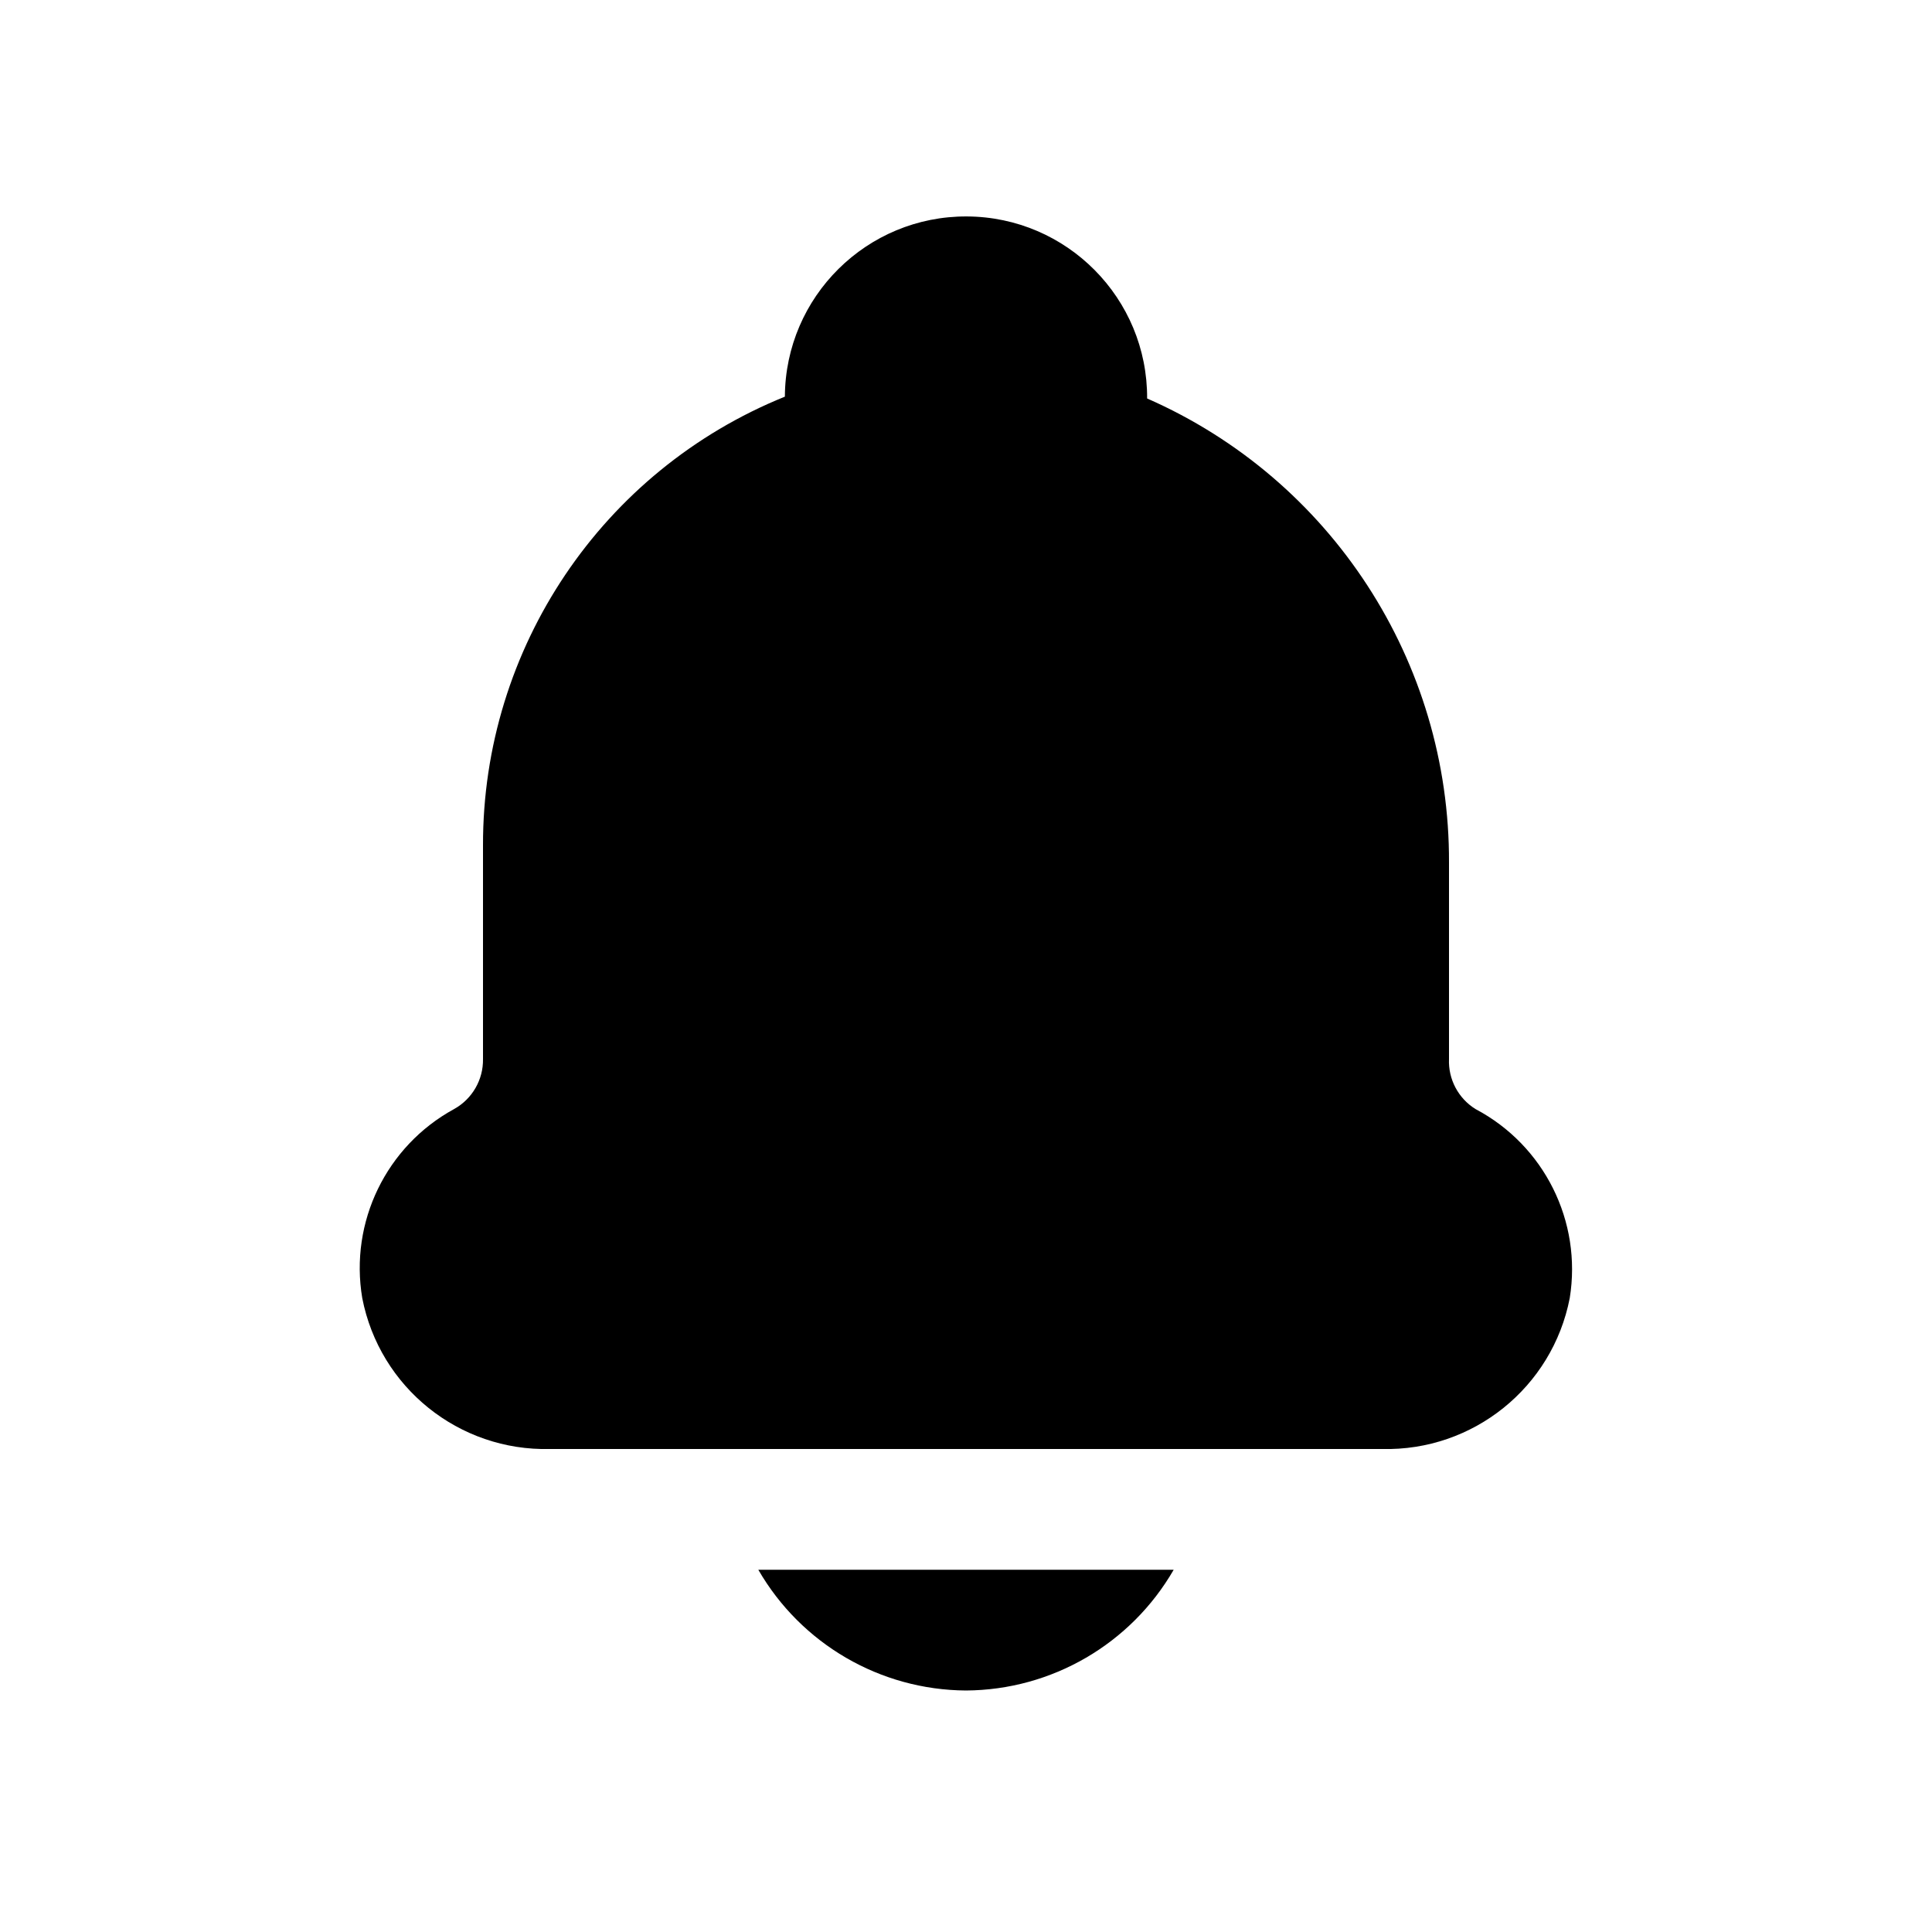
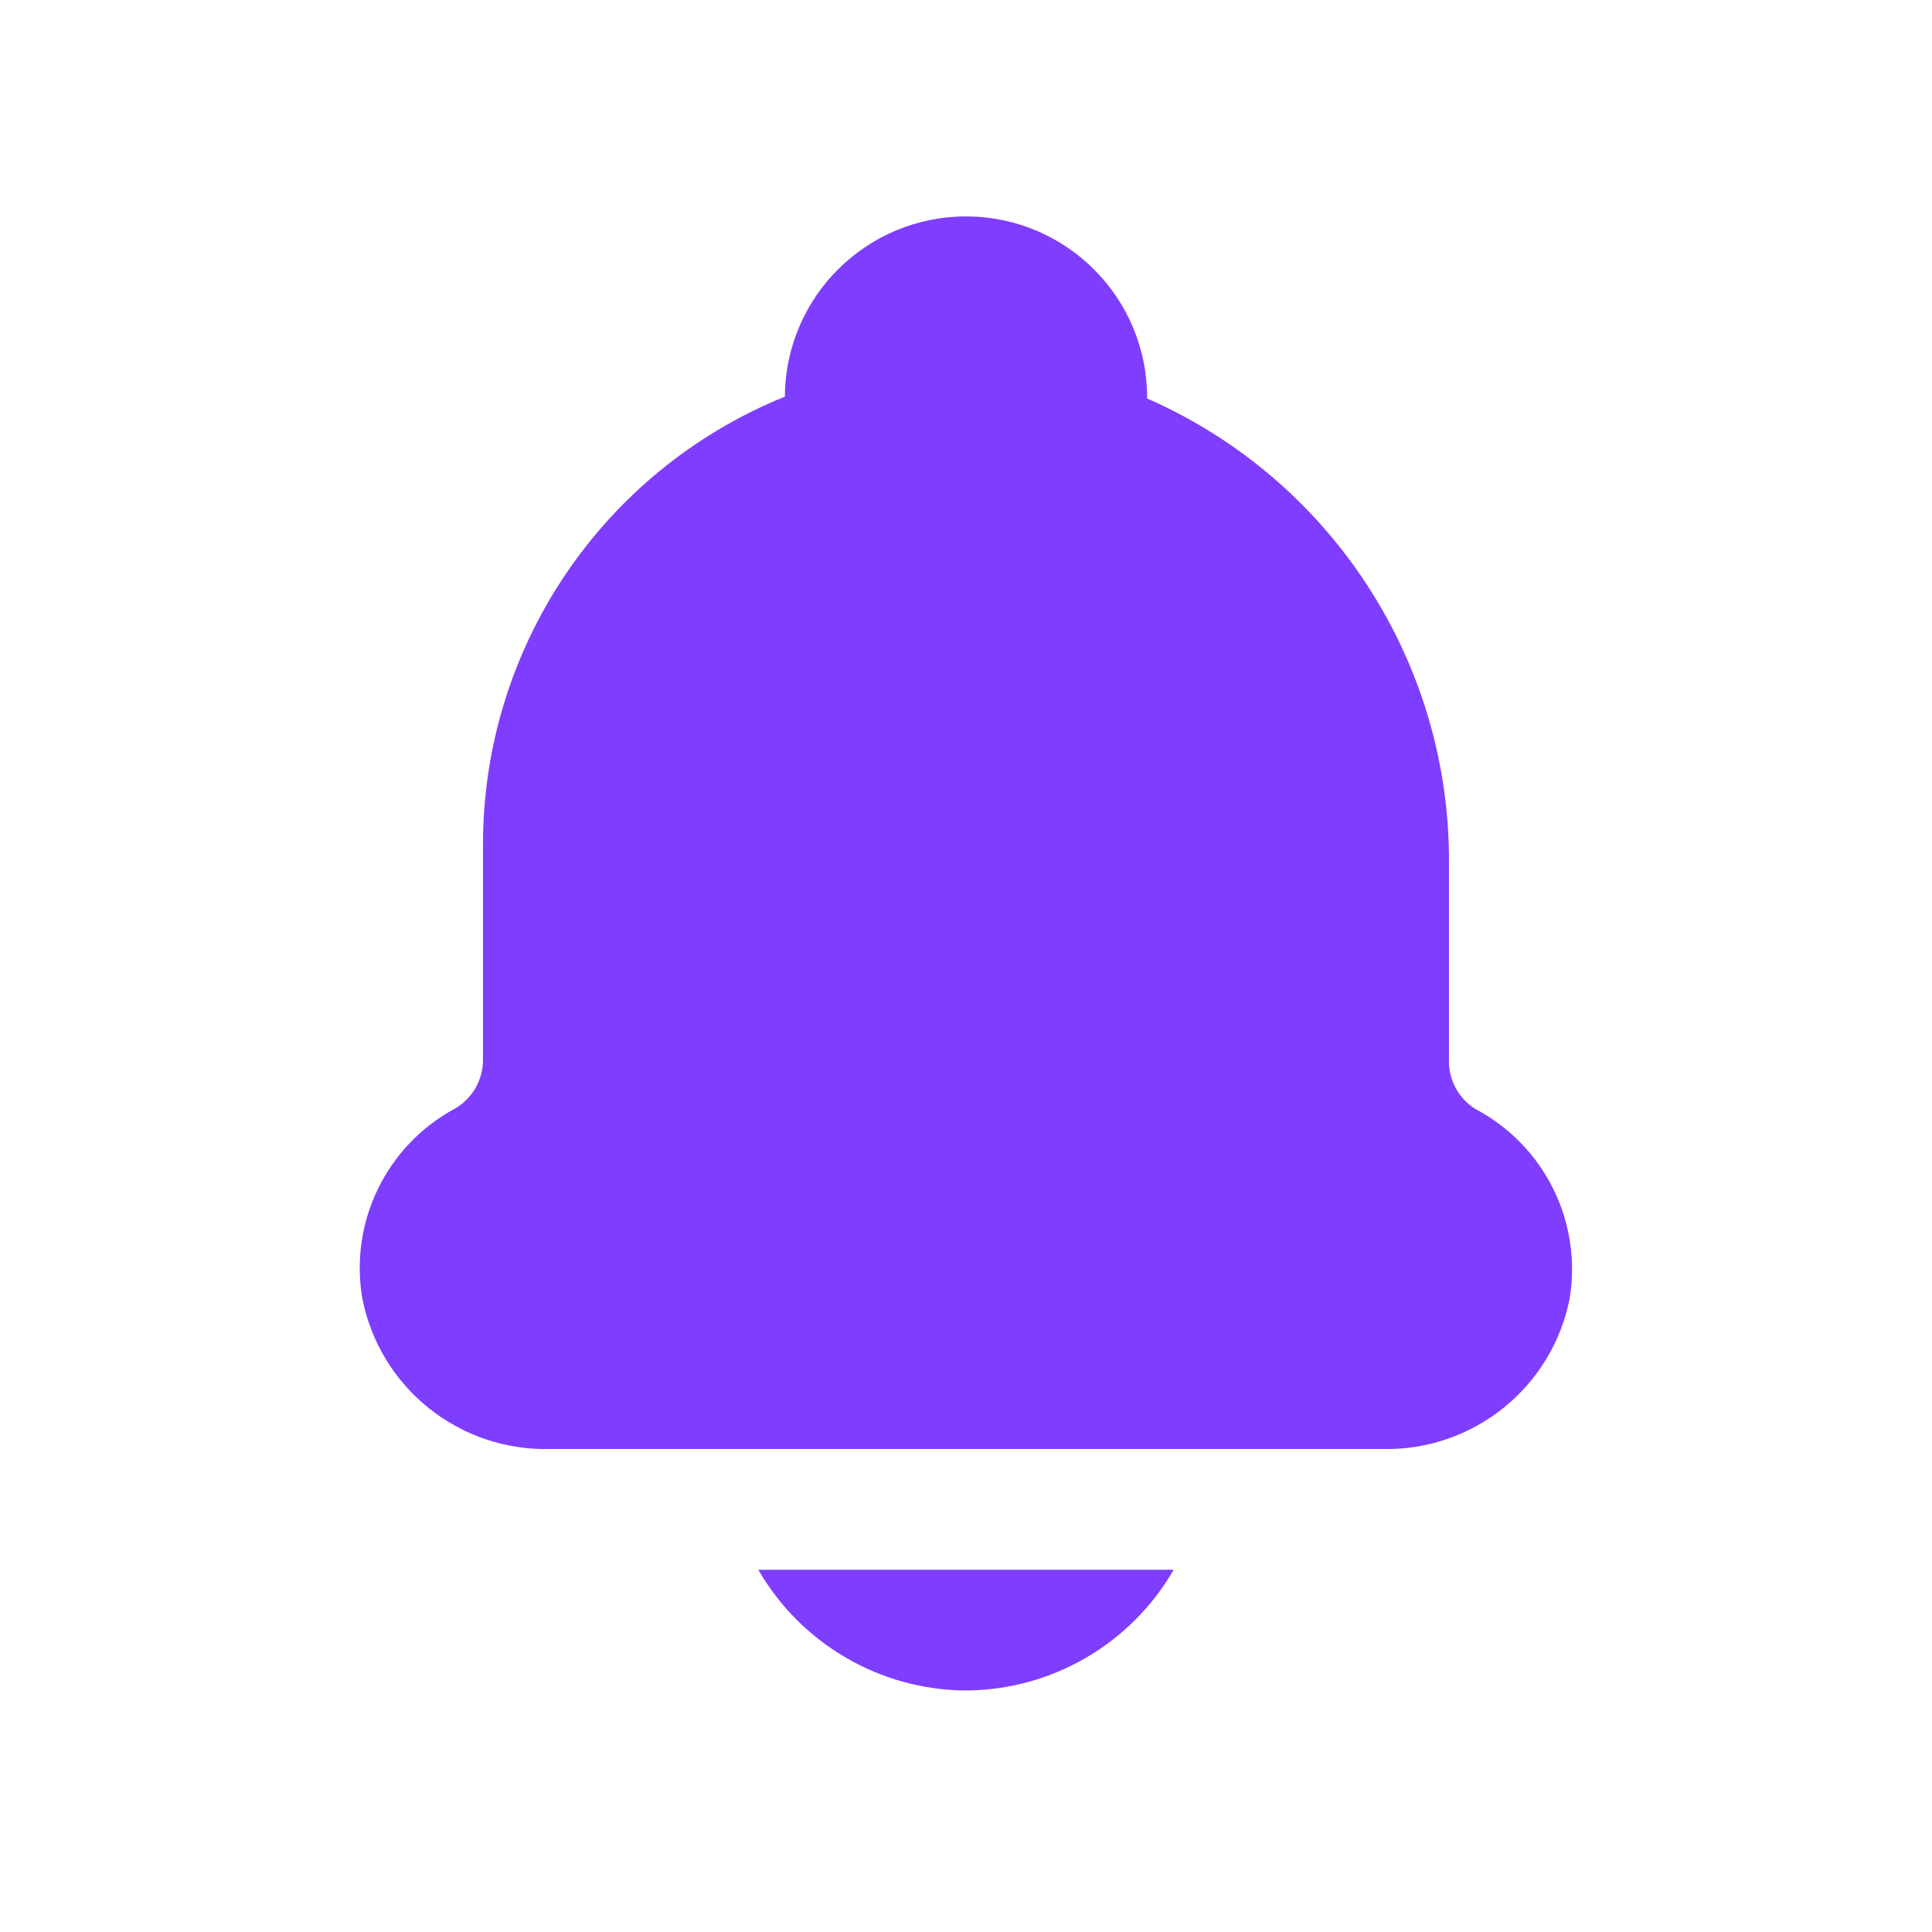
<svg xmlns="http://www.w3.org/2000/svg" width="32" height="32" fill="none" viewBox="0 0 32 32">
-   <path fill="#000" d="M26 21.5a3.09 3.09 0 0 1-3.11 2.5H9.11A3.09 3.09 0 0 1 6 21.5a3 3 0 0 1 1.52-3.13.93.93 0 0 0 .48-.83V14a8 8 0 0 1 5-7.43 3 3 0 0 1 6 .03 8.36 8.36 0 0 1 5 7.69v3.25a.93.93 0 0 0 .44.83A3 3 0 0 1 26 21.5ZM16 28a3.999 3.999 0 0 0 3.44-2h-6.88A4 4 0 0 0 16 28Z" />
+   <path fill="#7F3DFF" d="M26 21.5a3.09 3.09 0 0 1-3.11 2.5H9.11A3.09 3.09 0 0 1 6 21.5a3 3 0 0 1 1.52-3.13.93.93 0 0 0 .48-.83V14a8 8 0 0 1 5-7.43 3 3 0 0 1 6 .03 8.36 8.36 0 0 1 5 7.69v3.25a.93.93 0 0 0 .44.83A3 3 0 0 1 26 21.5ZM16 28a4 4 0 0 0 3.44-2h-6.88A4 4 0 0 0 16 28Z" />
</svg>
